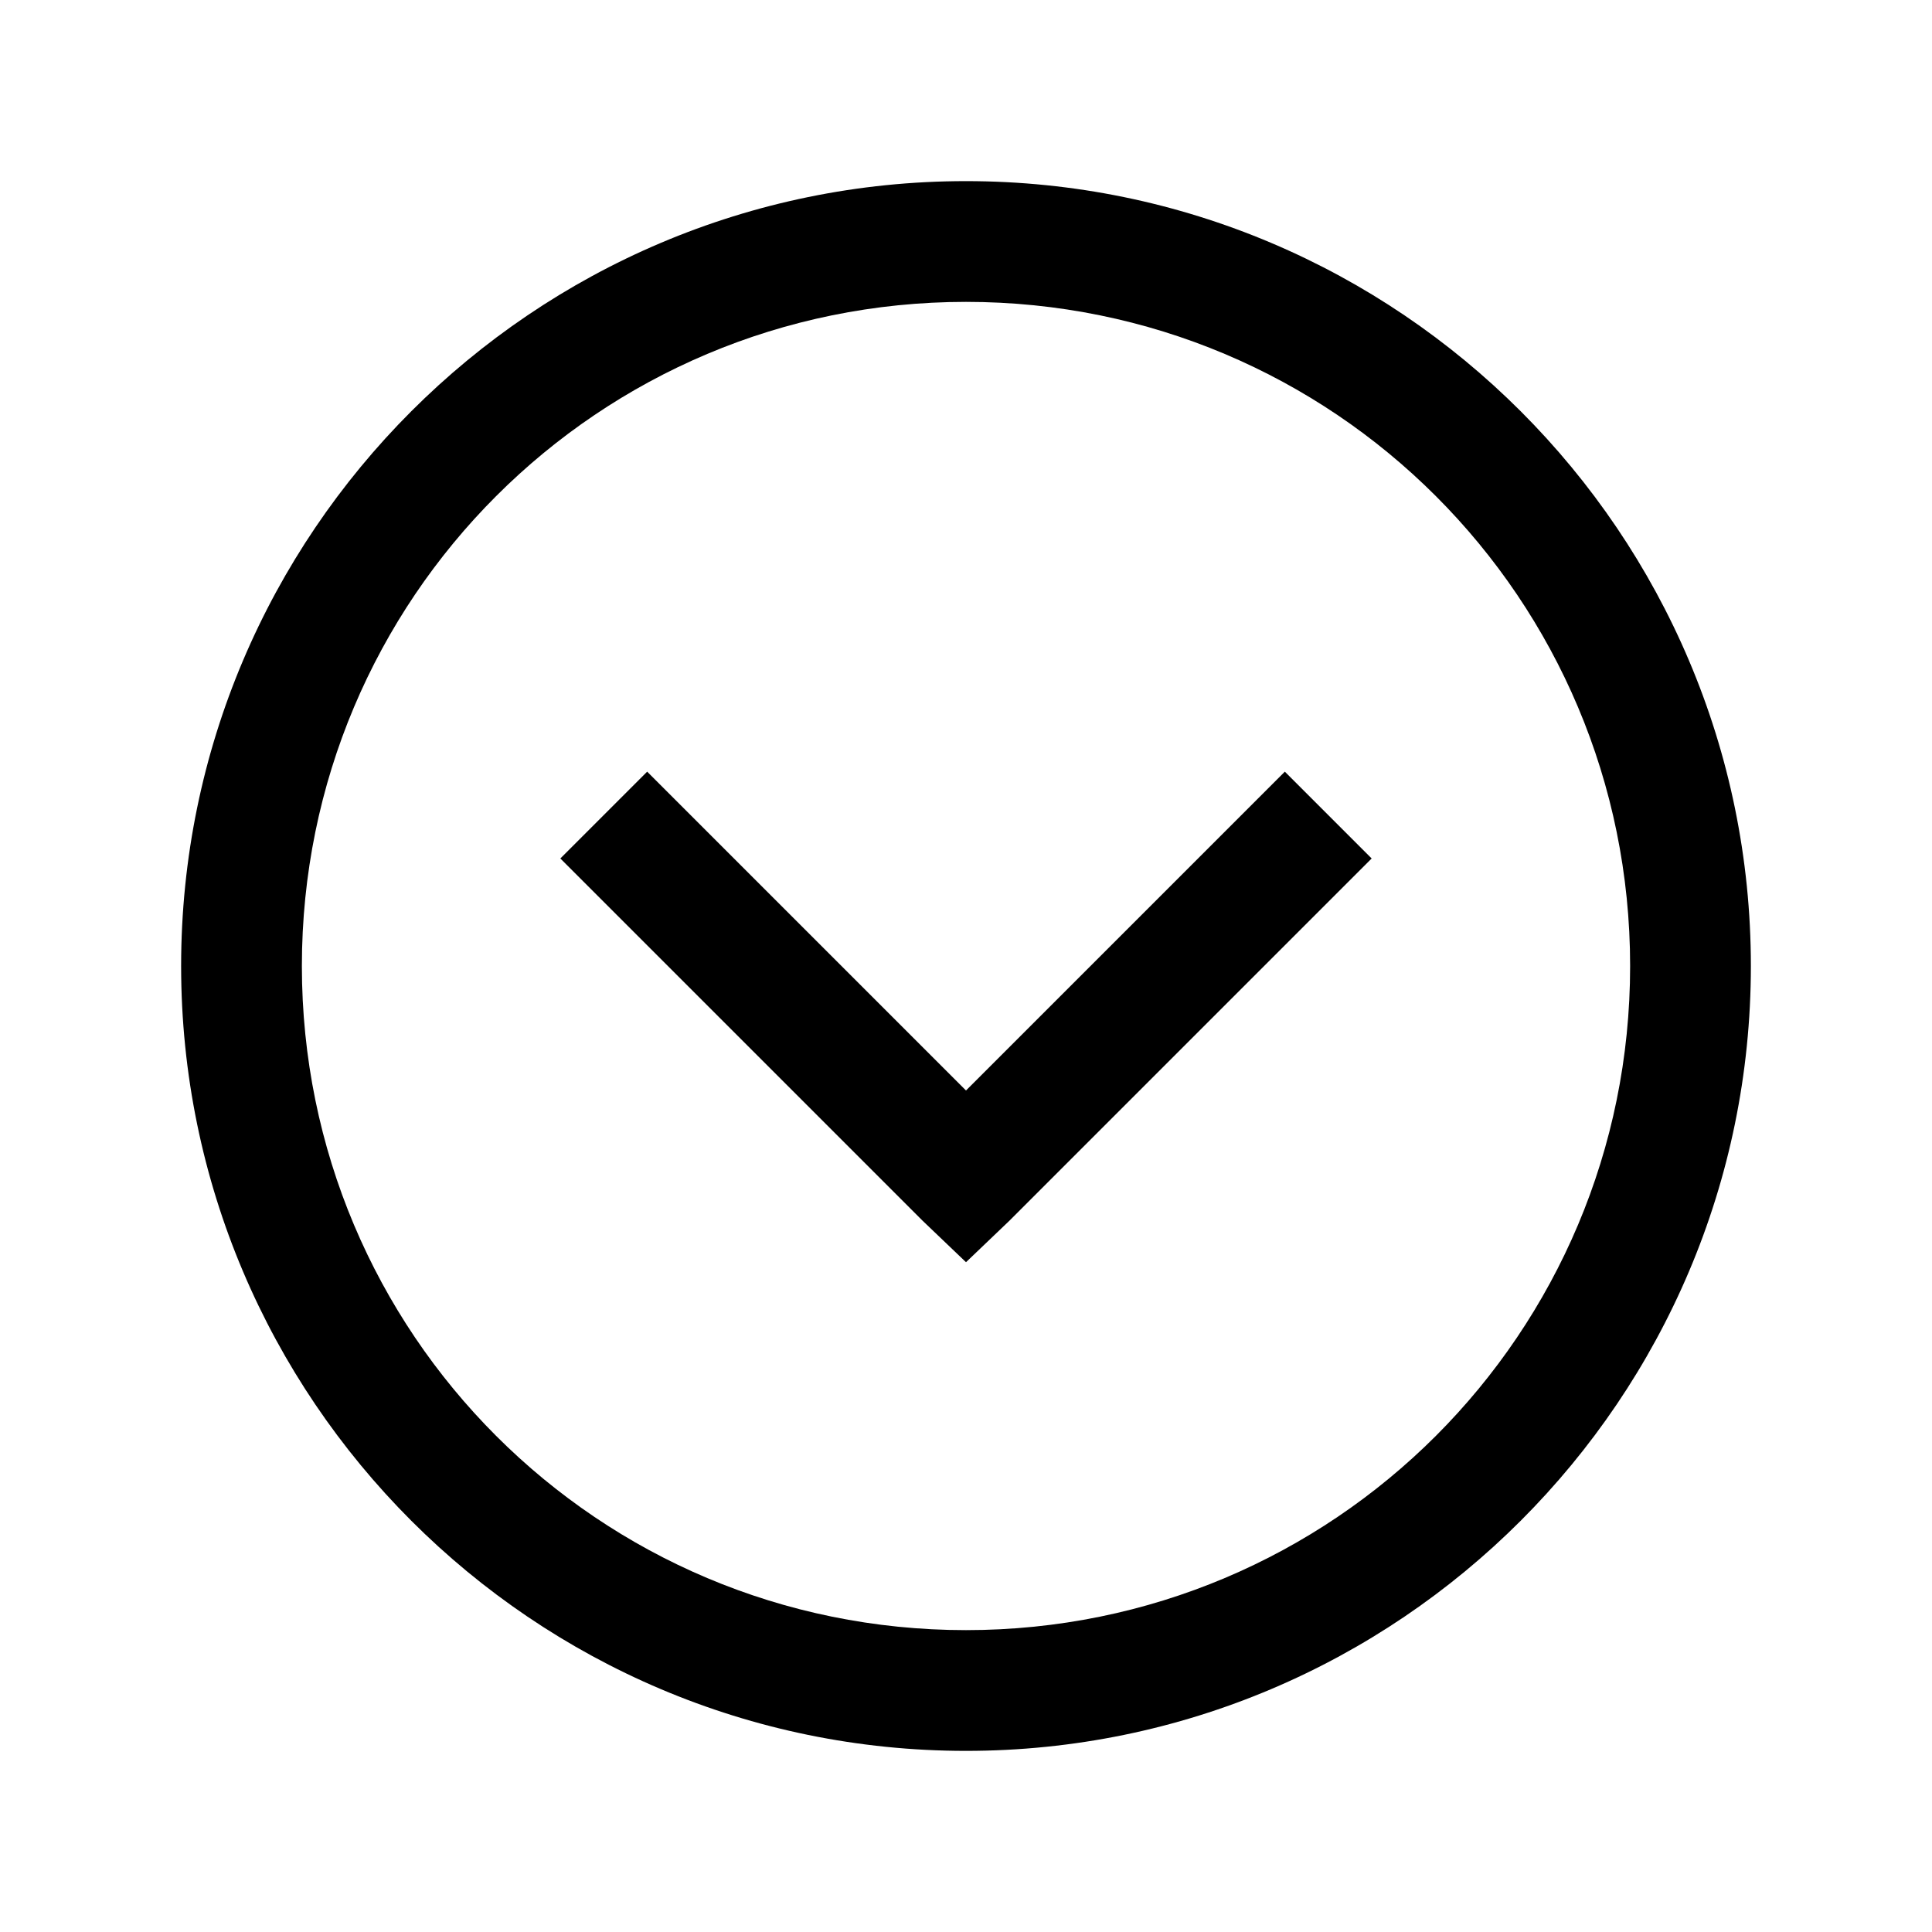
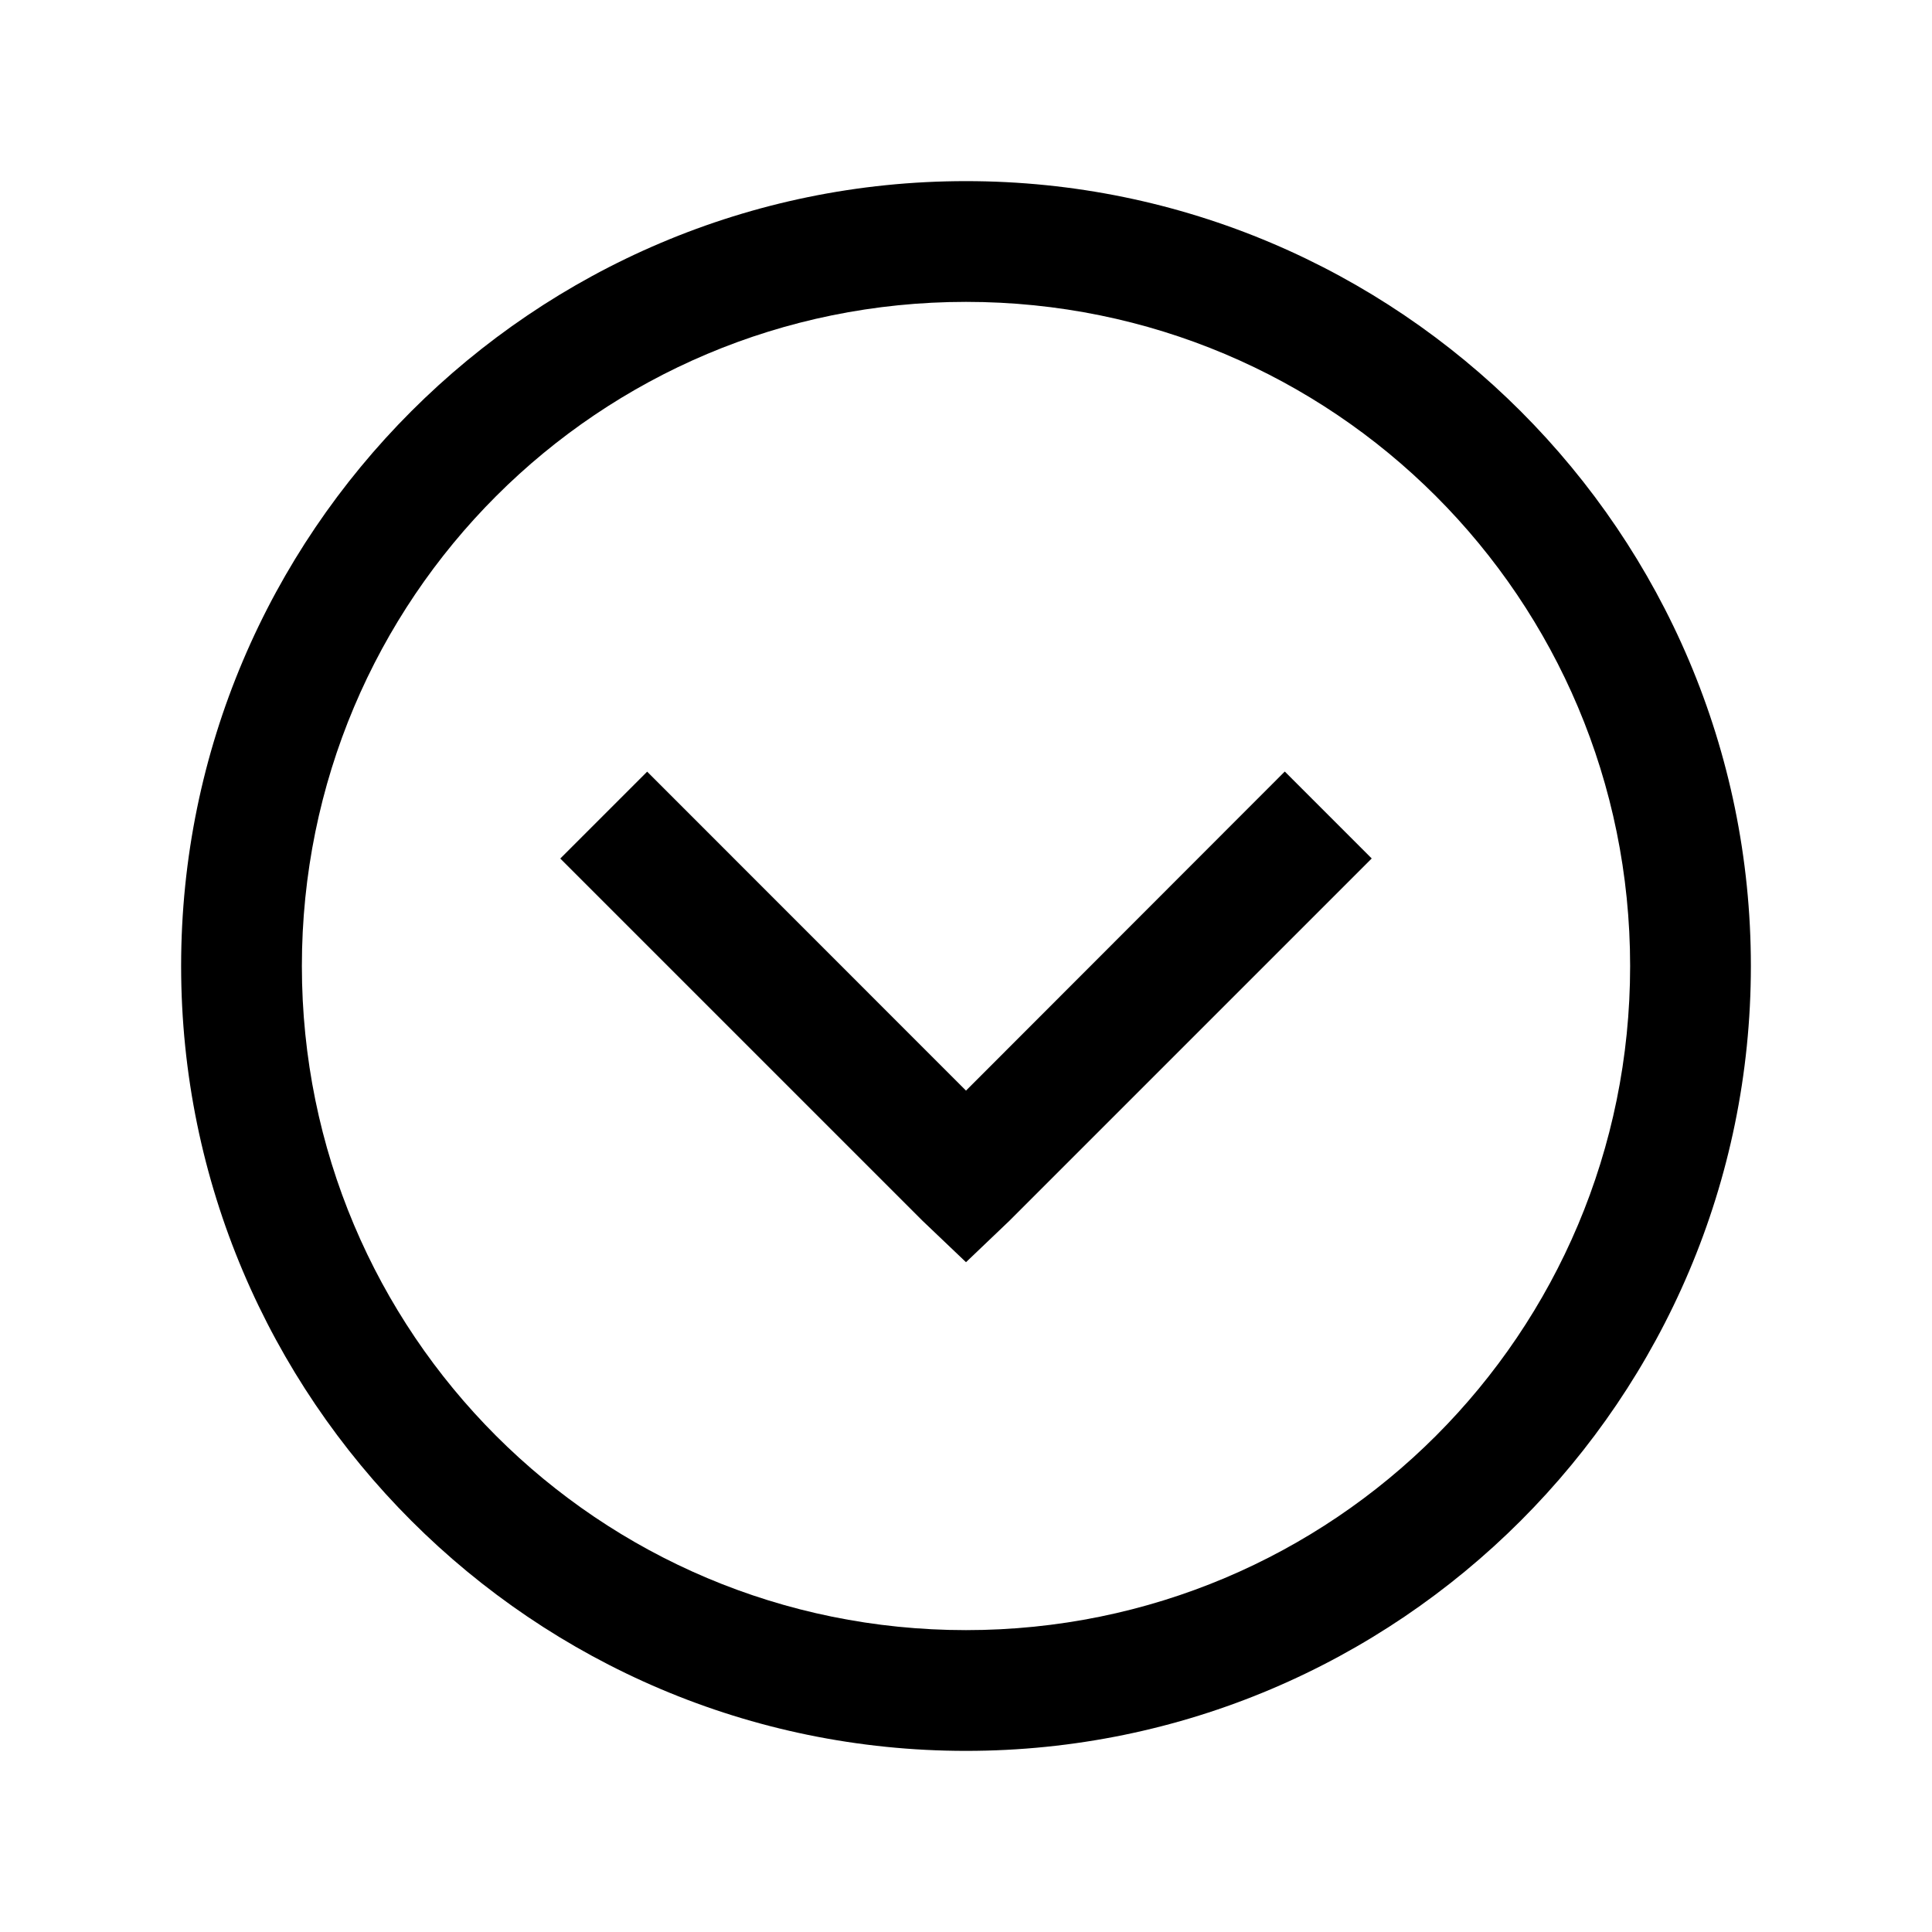
- <svg xmlns="http://www.w3.org/2000/svg" viewBox="0 0 32 32" enable-background="new 0 0 32 32">
-   <path d="M 16 3 C 8.832 3 3 8.832 3 16 C 3 23.168 8.832 29 16 29 C 23.168 29 29 23.168 29 16 C 29 8.832 23.168 3 16 3 z M 16 5 C 22.087 5 27 9.913 27 16 C 27 22.087 22.087 27 16 27 C 9.913 27 5 22.087 5 16 C 5 9.913 9.913 5 16 5 z M 10.719 12.781 L 9.281 14.219 L 15.281 20.219 L 16 20.906 L 16.719 20.219 L 22.719 14.219 L 21.281 12.781 L 16 18.062 L 10.719 12.781 z" color="#000" overflow="visible" enable-background="accumulate" />
+ <svg xmlns="http://www.w3.org/2000/svg" viewBox="0 0 32 32">
+   <path d="M16 3C8.832 3 3 8.832 3 16s5.832 13 13 13 13-5.832 13-13S23.168 3 16 3zm0 2c6.087 0 11 4.913 11 11s-4.913 11-11 11S5 22.087 5 16 9.913 5 16 5zm-5.28 7.78l-1.44 1.44 6 6 .72.686.72-.687 6-6-1.44-1.44L16 18.064l-5.28-5.282z" />
</svg>
